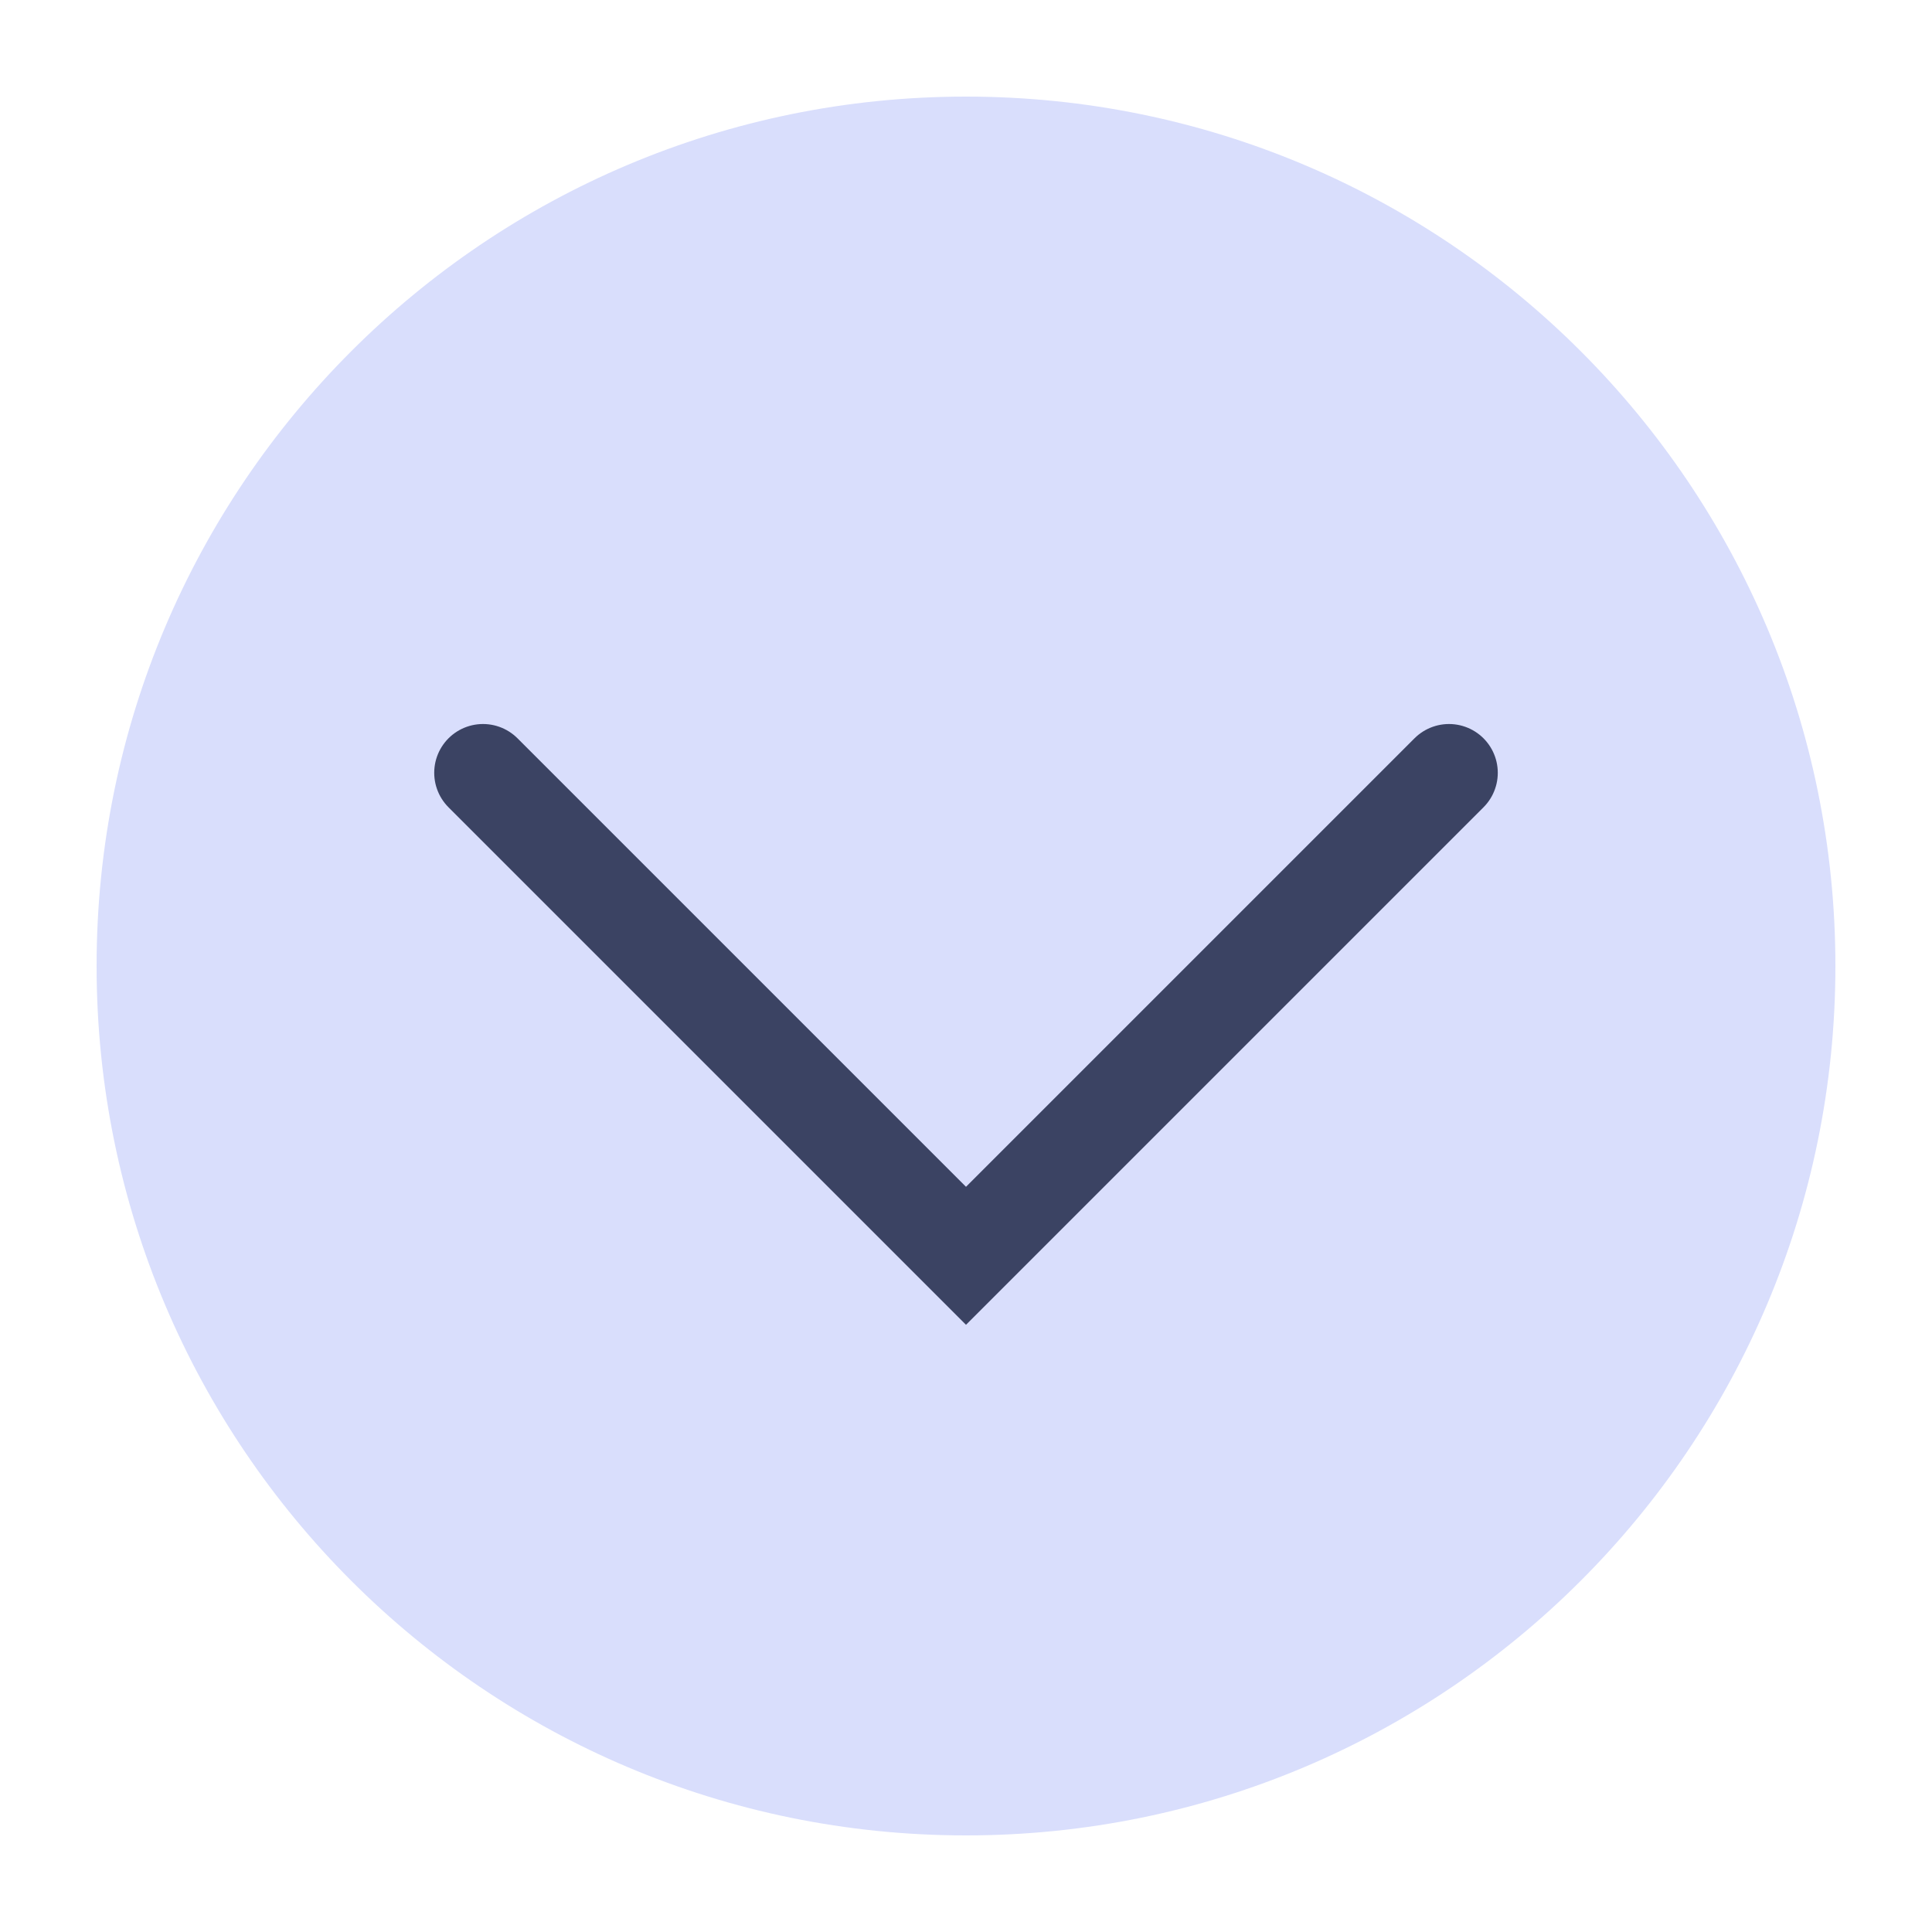
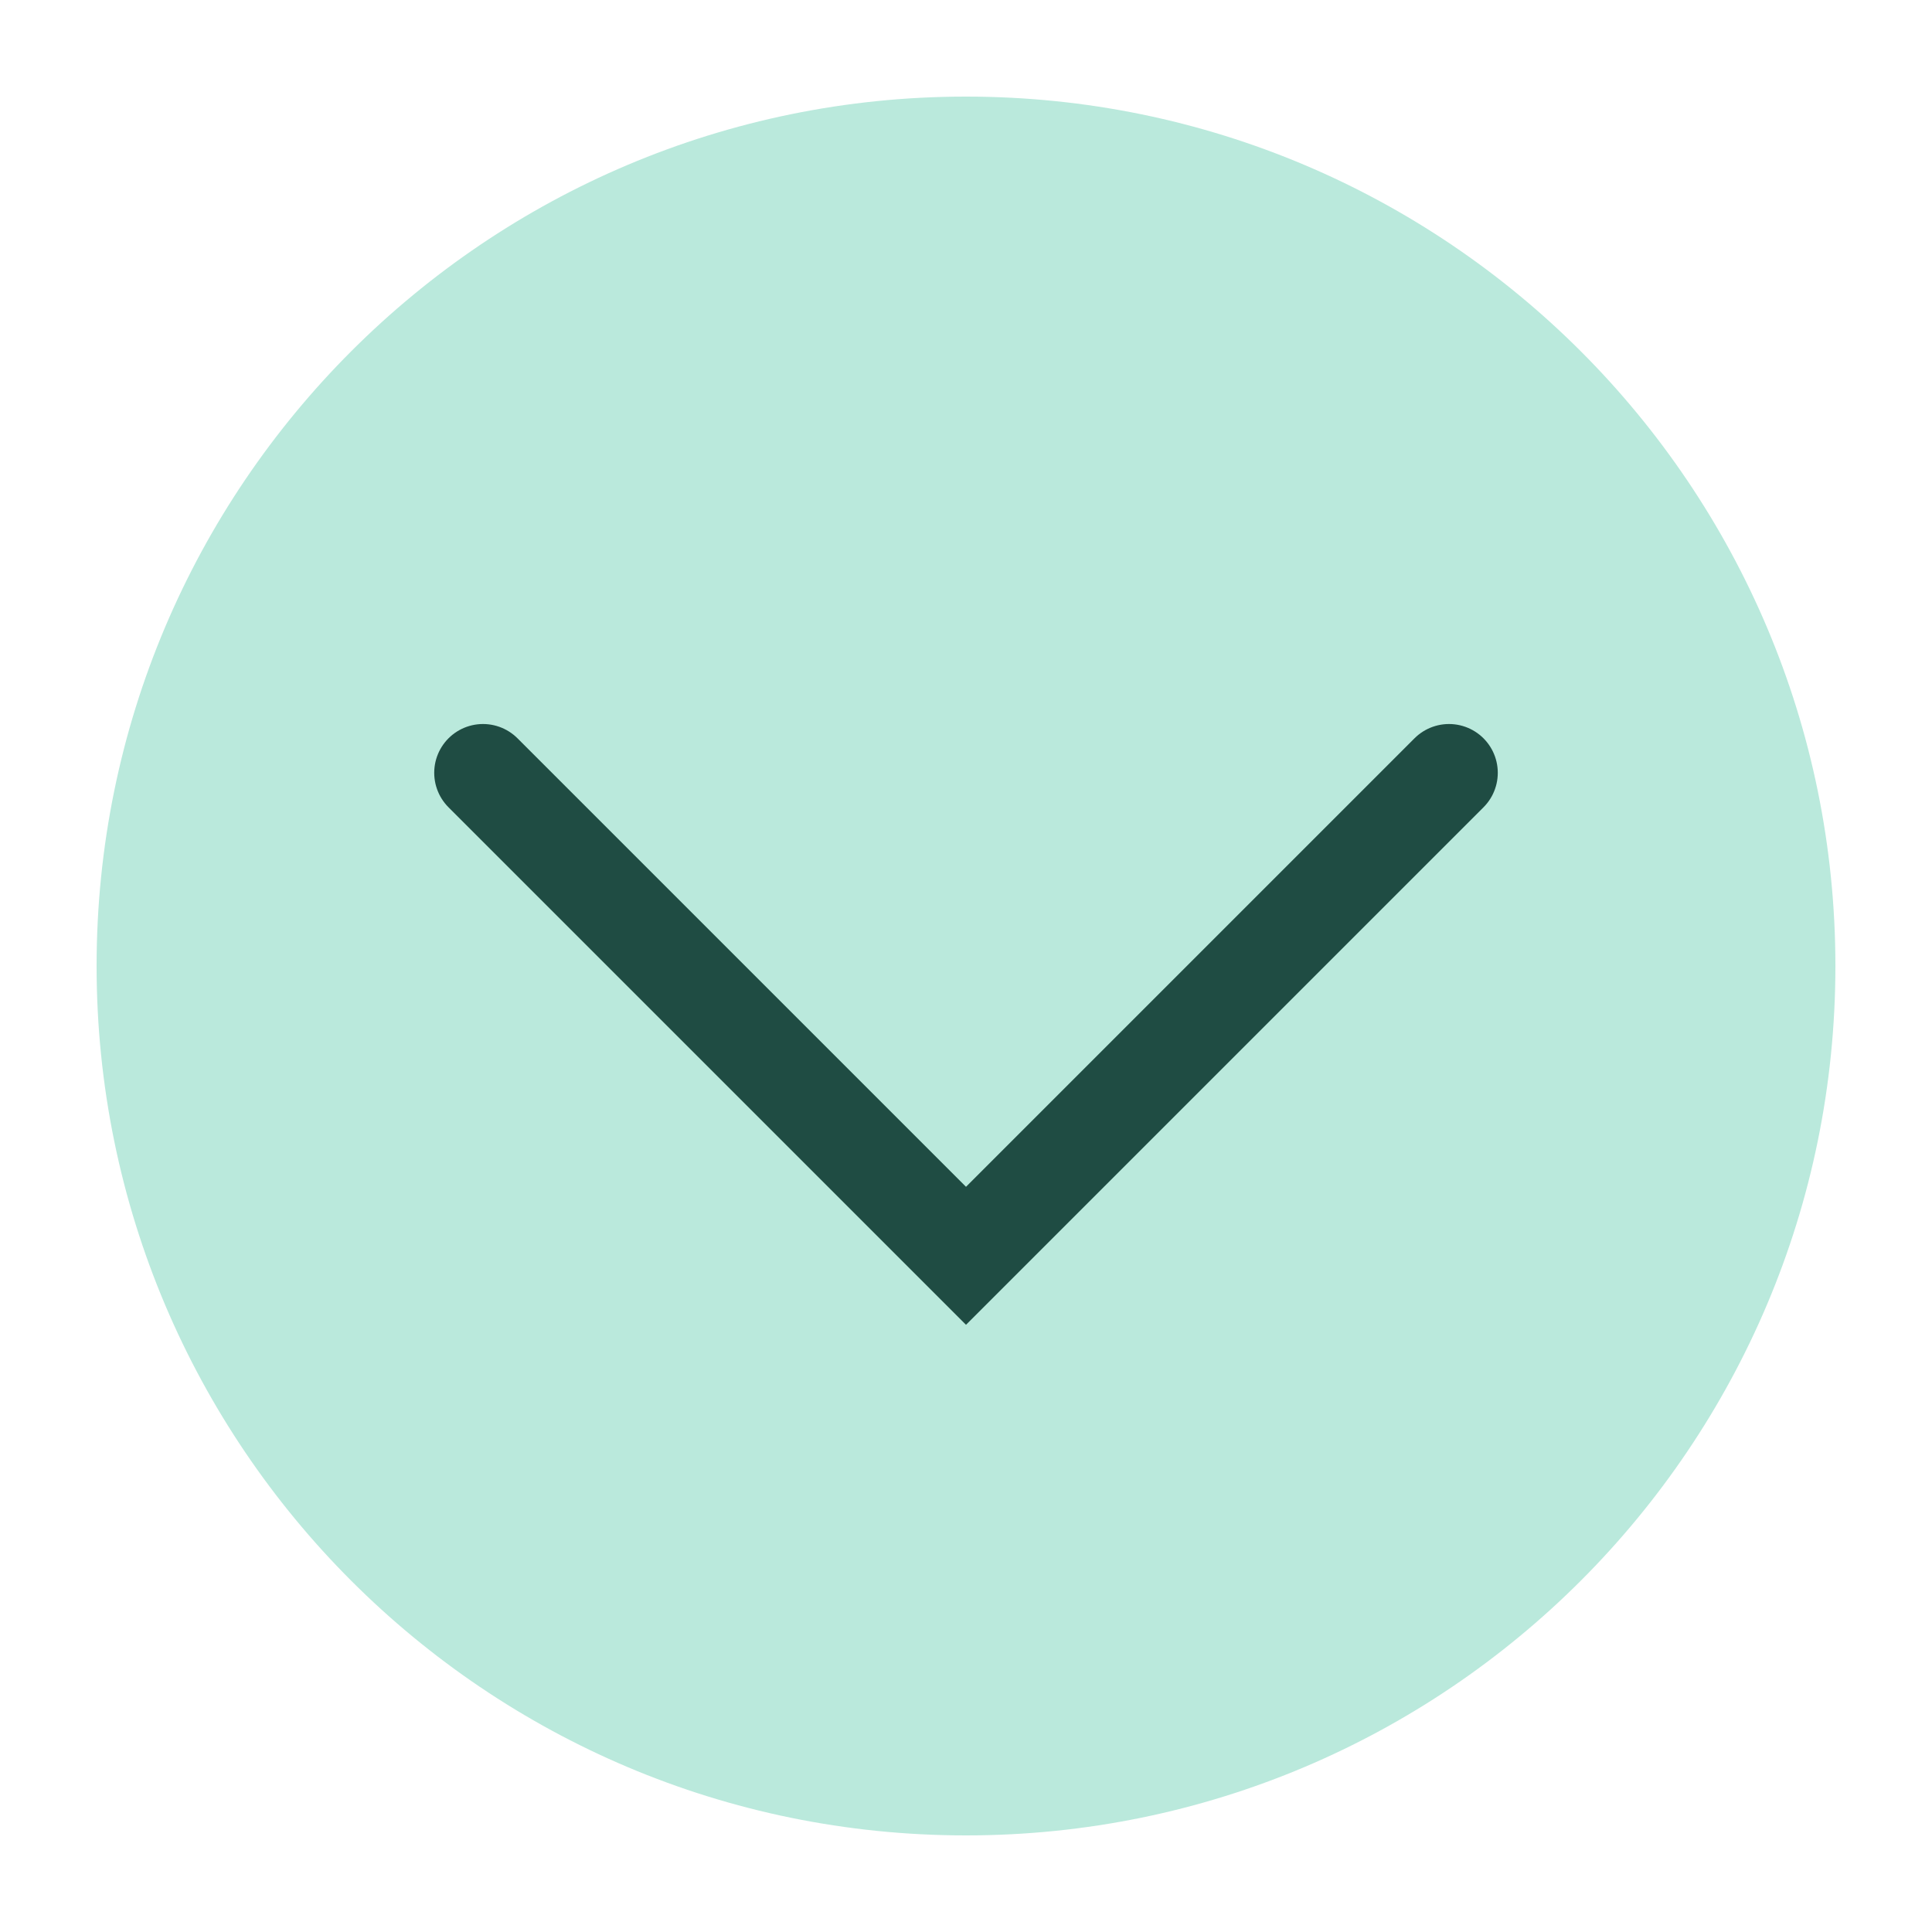
<svg xmlns="http://www.w3.org/2000/svg" viewBox="0 0 50 50" version="1.2" baseProfile="tiny">
  <defs>
</defs>
  <g fill="none" stroke="black" stroke-width="1" fill-rule="evenodd" stroke-linecap="square" stroke-linejoin="bevel">
-     <g fill="#d9defc" fill-opacity="1" stroke="none" transform="matrix(2.5,0,0,2.5,2.5,2.5)" font-family="Iosevka Term Curly" font-size="12" font-weight="500" font-style="normal">
+     <g fill="#bae9dc" fill-opacity="1" stroke="none" transform="matrix(2.5,0,0,2.5,2.5,2.5)" font-family="Iosevka Term Curly" font-size="12" font-weight="500" font-style="normal">
      <circle cx="9" cy="9" r="9" />
    </g>
-     <g fill="none" stroke="#3b4363" stroke-opacity="1" stroke-width="1.01" stroke-linecap="round" stroke-linejoin="miter" stroke-miterlimit="2" transform="matrix(2.5,0,0,2.5,2.5,2.5)" font-family="Iosevka Term Curly" font-size="12" font-weight="500" font-style="normal">
+     <g fill="none" stroke="#1f4c43" stroke-opacity="1" stroke-width="1.01" stroke-linecap="round" stroke-linejoin="miter" stroke-miterlimit="2" transform="matrix(2.5,0,0,2.5,2.5,2.5)" font-family="Iosevka Term Curly" font-size="12" font-weight="500" font-style="normal">
      <polyline fill="none" vector-effect="none" points="4,7 9,12 14,7 " />
    </g>
    <g fill="none" stroke="#000000" stroke-opacity="1" stroke-width="1" stroke-linecap="square" stroke-linejoin="bevel" transform="matrix(1,0,0,1,0,0)" font-family="Iosevka Term Curly" font-size="12" font-weight="500" font-style="normal">
</g>
  </g>
</svg>
